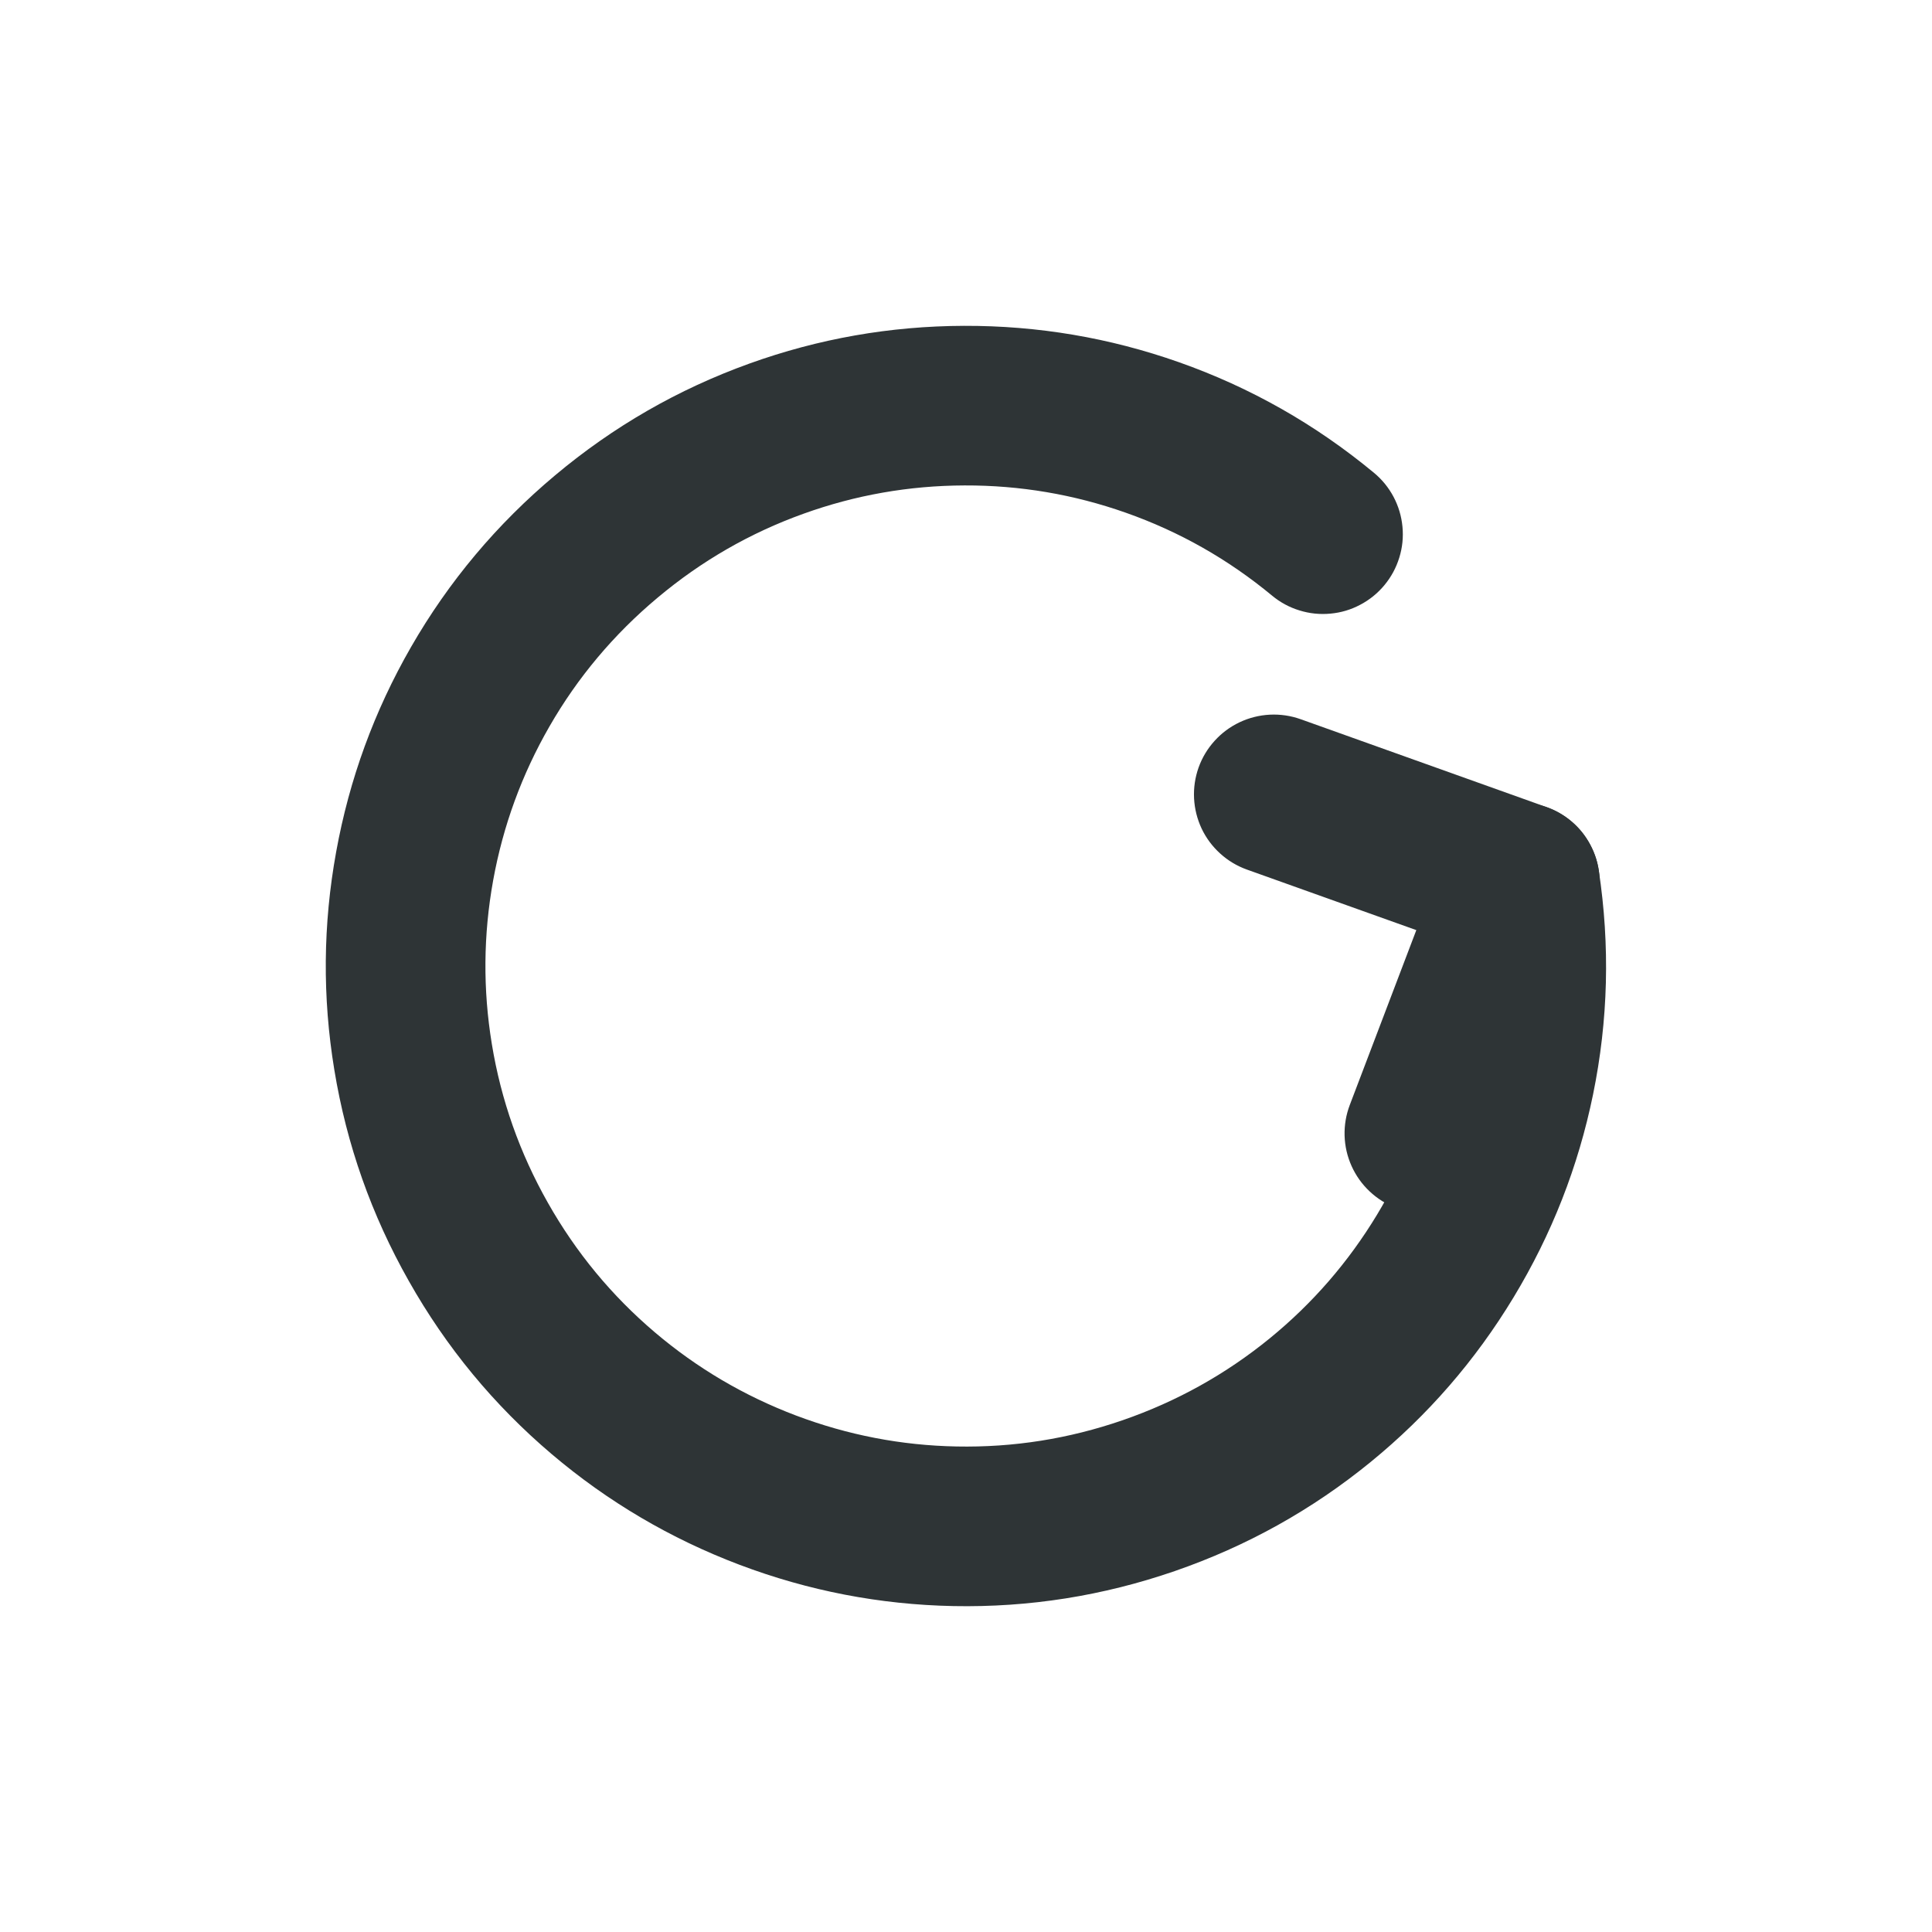
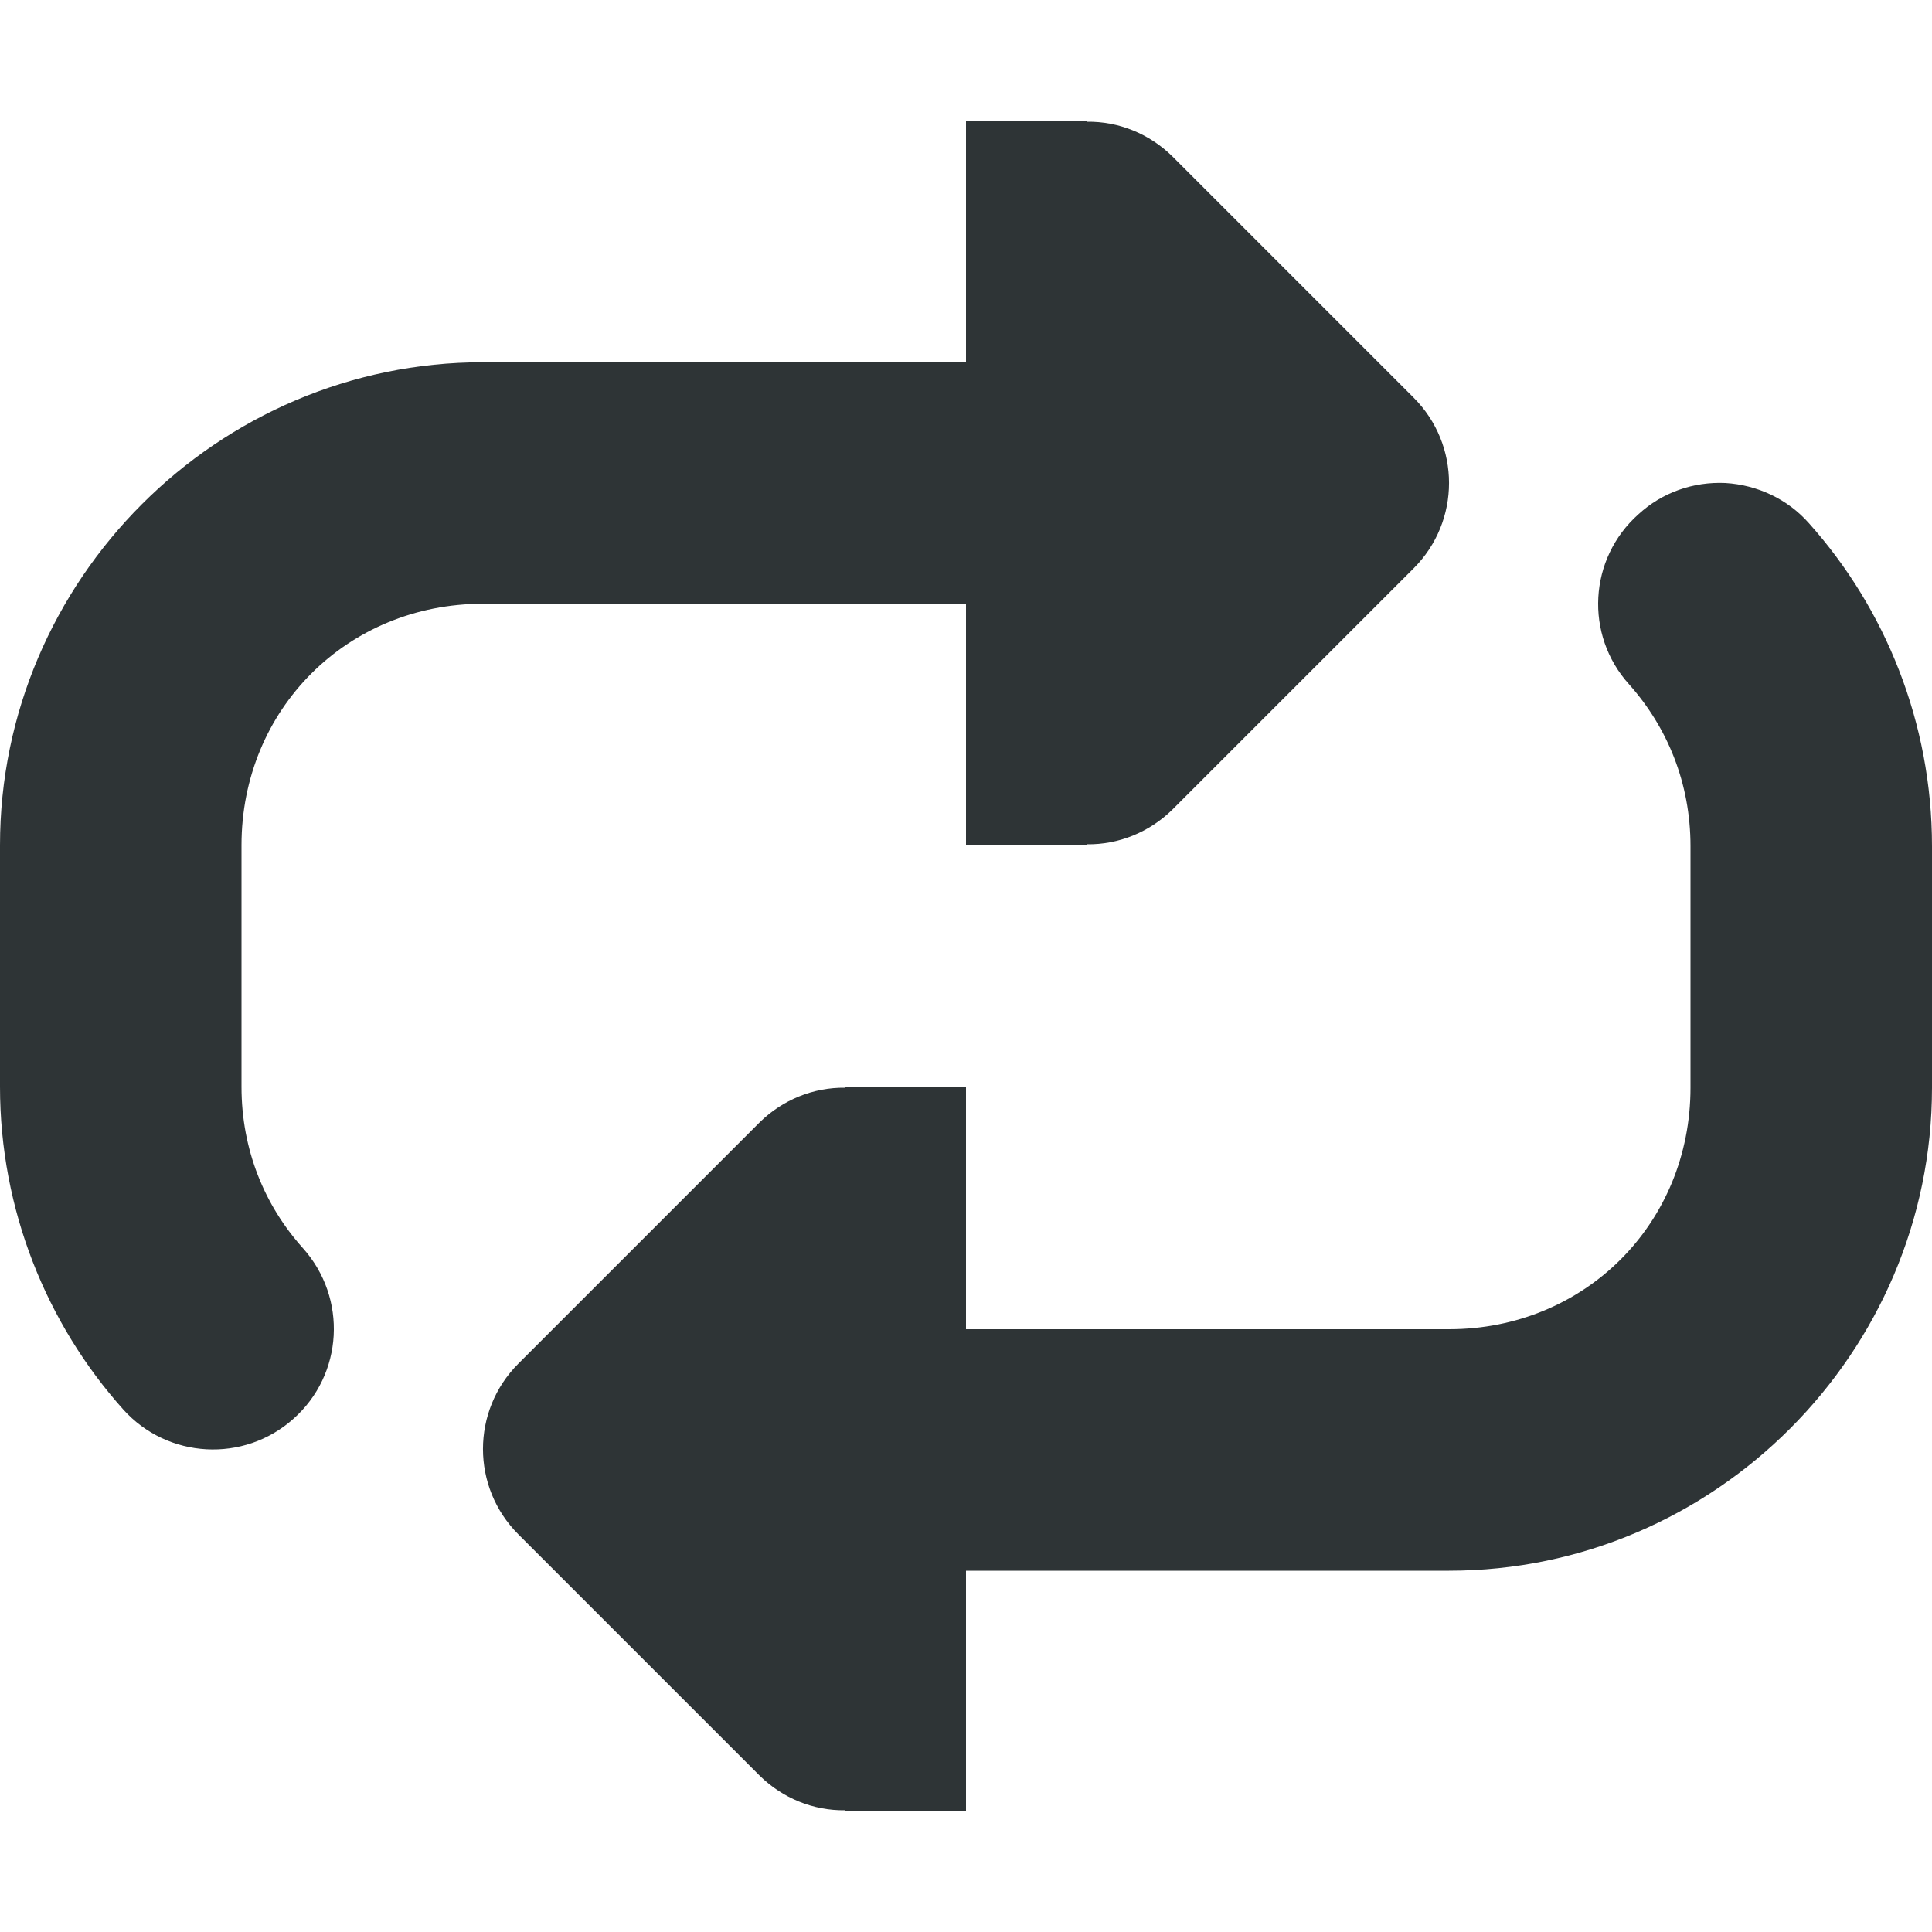
- <svg xmlns="http://www.w3.org/2000/svg" width="23" height="23" viewBox="0 0 23 23">
-   <path fill="#2e3436" d="M19.033 10.362Q19.236 11.705 18.965 13.029Q18.701 14.317 18.019 15.444Q17.337 16.572 16.318 17.404Q15.271 18.259 13.986 18.703Q12.703 19.146 11.351 19.12Q10.036 19.094 8.803 18.628Q7.57 18.161 6.568 17.311Q5.536 16.435 4.868 15.252Q4.199 14.071 3.98 12.736Q3.766 11.438 4.002 10.141Q4.237 8.844 4.893 7.703Q5.567 6.531 6.609 5.658Q7.649 4.786 8.922 4.328Q10.159 3.883 11.477 3.879Q12.795 3.875 14.035 4.312Q15.31 4.762 16.356 5.628Q16.501 5.748 16.59 5.915Q16.678 6.082 16.696 6.27Q16.714 6.459 16.658 6.639Q16.602 6.82 16.482 6.965Q16.361 7.111 16.194 7.199Q16.027 7.288 15.839 7.305Q15.651 7.323 15.47 7.267Q15.29 7.212 15.144 7.091Q14.359 6.441 13.403 6.104Q12.473 5.776 11.483 5.779Q10.493 5.782 9.565 6.116Q8.611 6.459 7.829 7.115Q7.045 7.771 6.54 8.65Q6.048 9.506 5.871 10.48Q5.695 11.454 5.855 12.428Q6.019 13.429 6.522 14.318Q7.024 15.206 7.797 15.862Q8.549 16.5 9.475 16.851Q10.401 17.201 11.388 17.22Q12.402 17.24 13.366 16.907Q14.331 16.573 15.117 15.932Q15.881 15.308 16.393 14.461Q16.905 13.614 17.103 12.648Q17.307 11.655 17.154 10.646Q17.126 10.459 17.172 10.276Q17.217 10.092 17.329 9.94Q17.441 9.788 17.603 9.69Q17.765 9.593 17.952 9.565Q18.139 9.536 18.322 9.582Q18.506 9.627 18.658 9.739Q18.81 9.851 18.907 10.013Q19.005 10.175 19.033 10.362Z" />
-   <path fill="#2e3436" d="M17.774 11.399 14.844 10.352Q14.666 10.288 14.526 10.161Q14.386 10.034 14.305 9.864Q14.225 9.693 14.215 9.504Q14.206 9.315 14.269 9.137Q14.333 8.959 14.46 8.819Q14.587 8.679 14.758 8.598Q14.928 8.518 15.117 8.508Q15.306 8.499 15.484 8.562L18.413 9.609Q18.591 9.673 18.731 9.8Q18.872 9.927 18.952 10.097Q19.033 10.268 19.043 10.457Q19.052 10.646 18.988 10.824Q18.925 11.002 18.798 11.142Q18.671 11.282 18.5 11.363Q18.329 11.443 18.141 11.453Q17.952 11.462 17.774 11.399ZM18.982 10.842 17.845 13.83Q17.778 14.007 17.648 14.144Q17.518 14.281 17.346 14.359Q17.174 14.436 16.985 14.442Q16.796 14.447 16.619 14.38Q16.443 14.313 16.305 14.183Q16.168 14.054 16.09 13.881Q16.013 13.709 16.007 13.52Q16.002 13.331 16.069 13.154L17.206 10.166Q17.273 9.99 17.403 9.852Q17.532 9.715 17.705 9.637Q17.877 9.56 18.066 9.554Q18.255 9.549 18.432 9.616Q18.608 9.683 18.746 9.813Q18.883 9.942 18.96 10.115Q19.038 10.287 19.043 10.476Q19.049 10.665 18.982 10.842Z" />
+ <svg xmlns="http://www.w3.org/2000/svg" height="16px" viewBox="0 0 16 16" width="16px">
+   <path d="m 8 1 v 2 h -4 c -2.199 0 -4 1.801 -4 4 v 2 c 0 1.02 0.387 1.965 1.02 2.672 c 0.367 0.41 1 0.445 1.41 0.078 c 0.414 -0.367 0.449 -1 0.078 -1.414 c -0.316 -0.352 -0.508 -0.812 -0.508 -1.336 v -2 c 0 -1.125 0.875 -2 2 -2 h 4 v 2 h 1 v -0.008 c 0.266 0.004 0.52 -0.102 0.707 -0.285 l 2 -2 c 0.391 -0.391 0.391 -1.023 0 -1.414 l -2 -2 c -0.188 -0.184 -0.441 -0.289 -0.707 -0.285 v -0.008 z m 6.289 3 c -0.266 -0.012 -0.523 0.078 -0.719 0.258 c -0.414 0.367 -0.449 1 -0.078 1.41 c 0.316 0.355 0.508 0.816 0.508 1.34 v 2 c 0 1.125 -0.875 2 -2 2 h -4 v -2.008 h -1 v 0.008 c -0.266 -0.004 -0.52 0.102 -0.707 0.285 l -2 2 c -0.391 0.391 -0.391 1.023 0 1.414 l 2 2 c 0.188 0.184 0.441 0.289 0.707 0.285 v 0.008 h 1 v -1.992 h 4 c 2.199 0 4 -1.805 4 -4 v -2 c 0 -1.023 -0.387 -1.969 -1.02 -2.676 c -0.176 -0.199 -0.426 -0.316 -0.691 -0.332 z m 0 0" fill="#2e3436" />
</svg>
